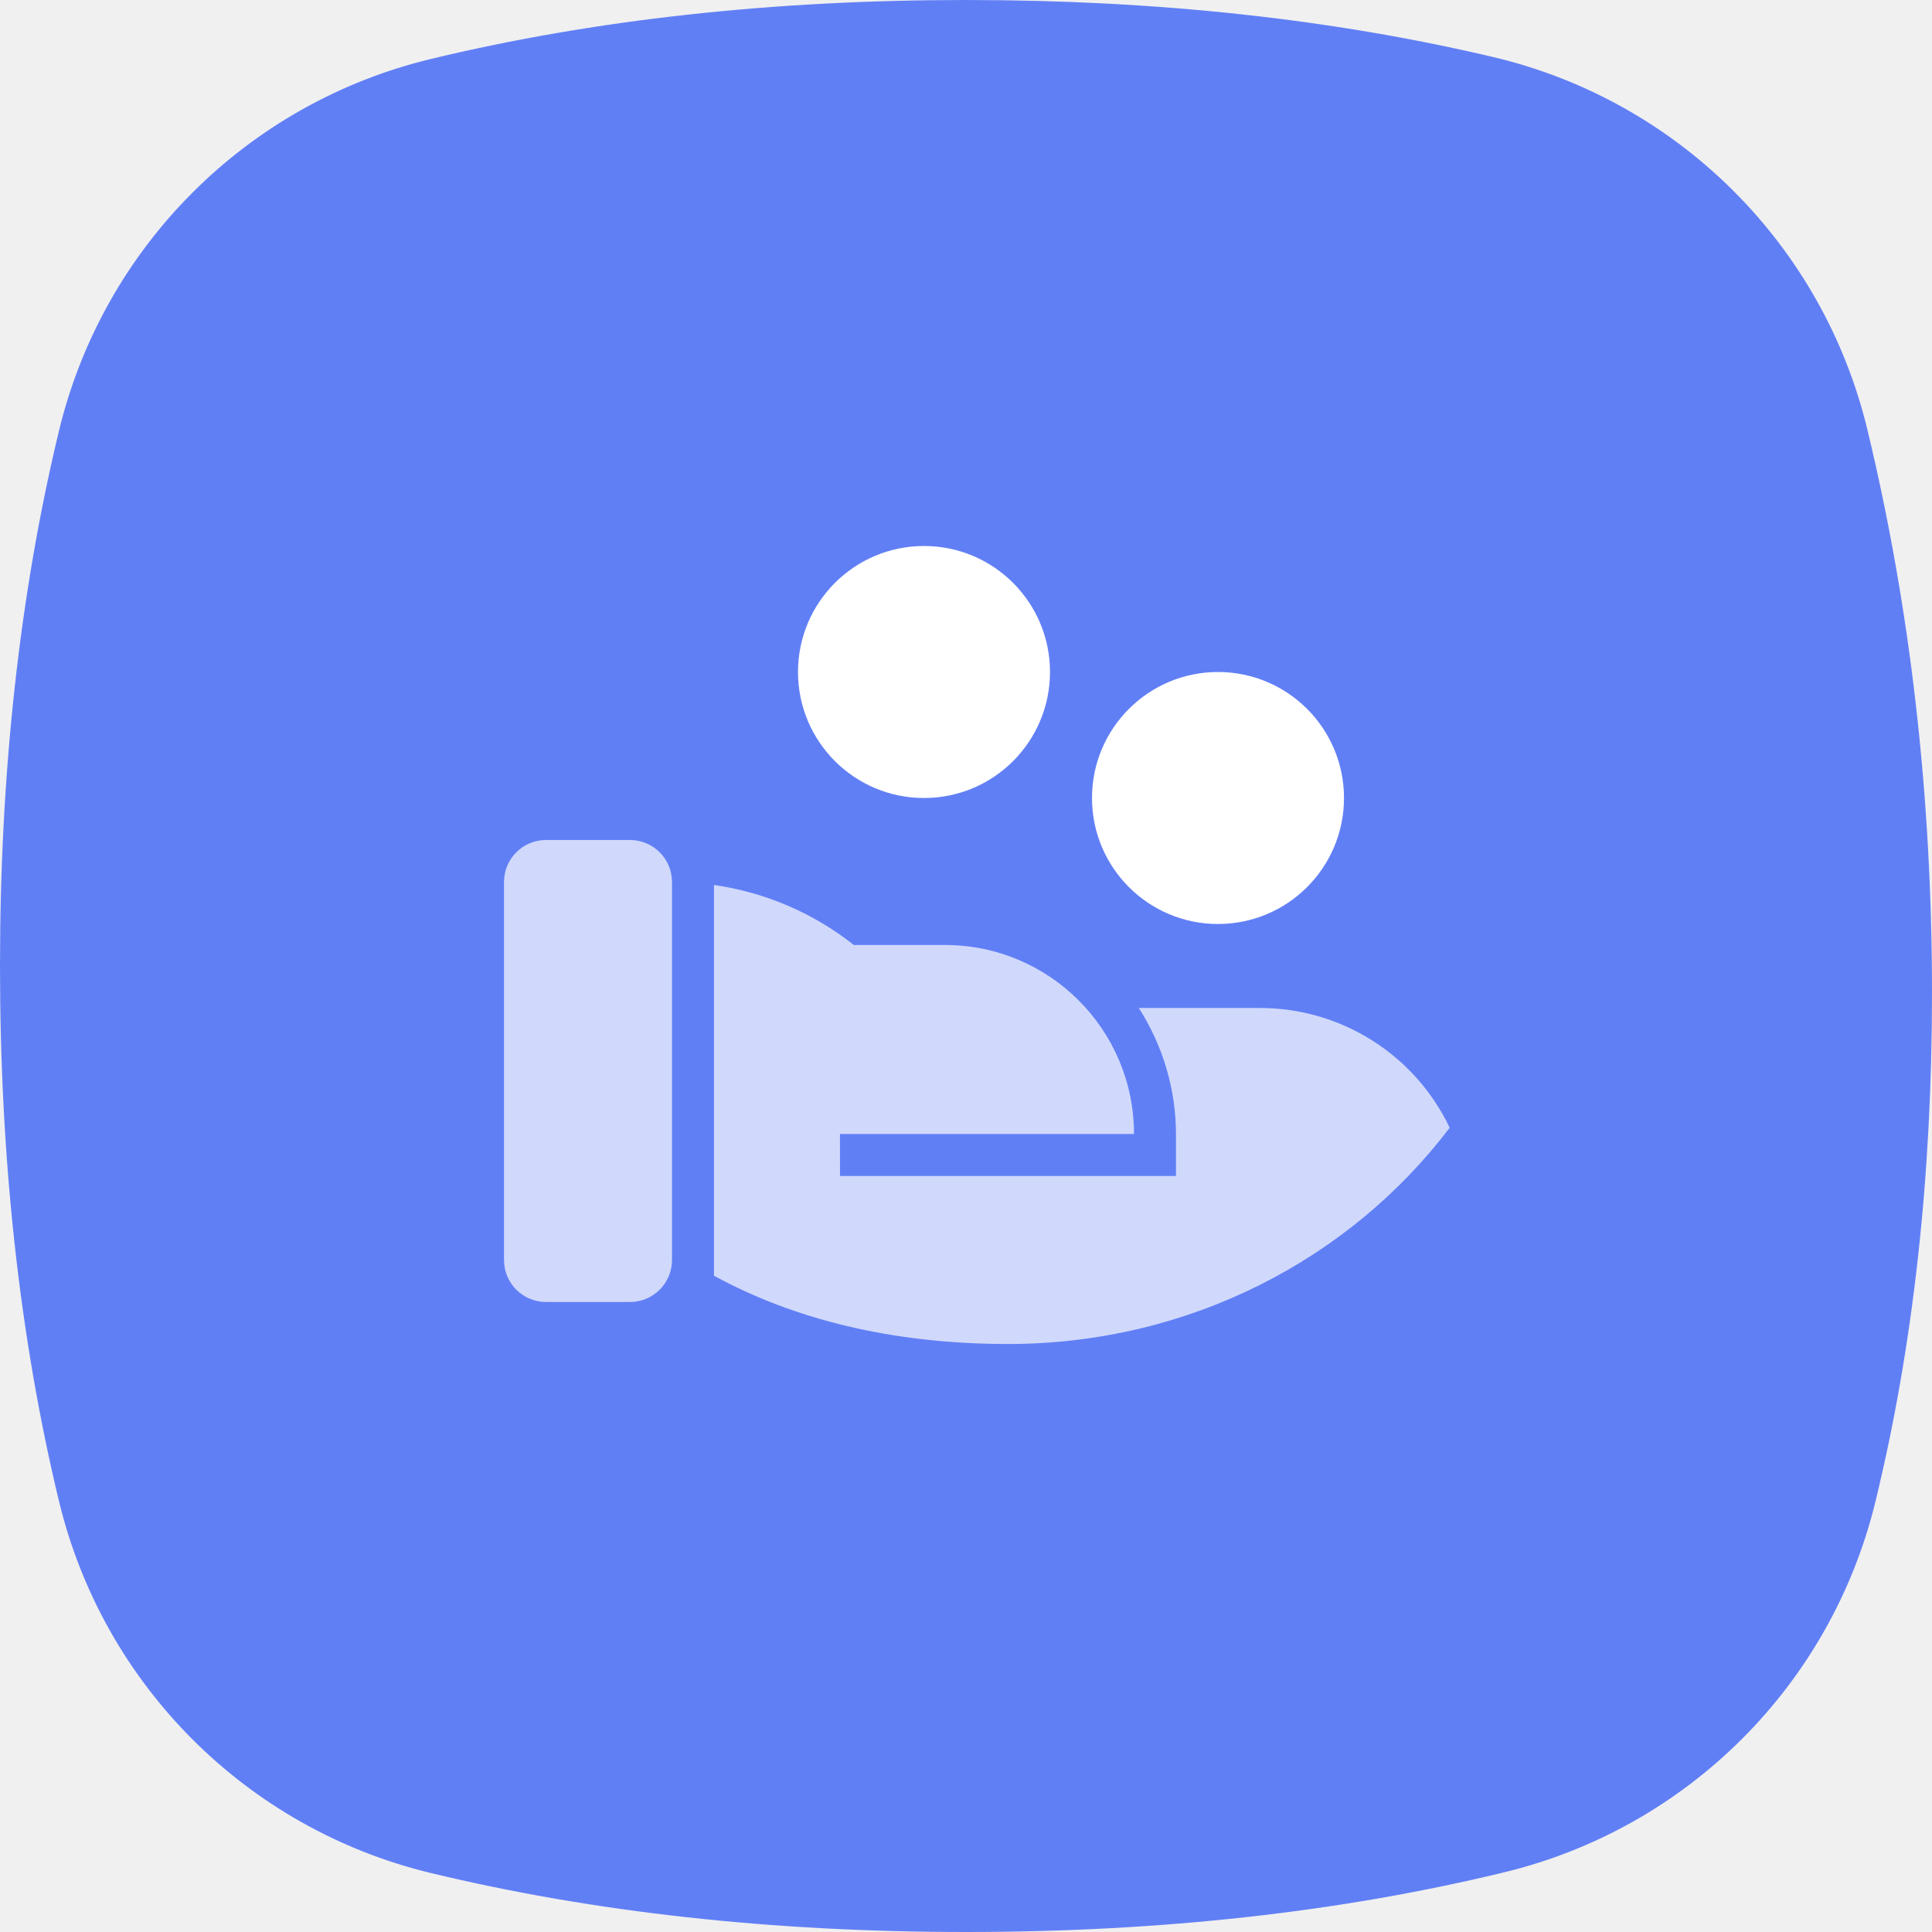
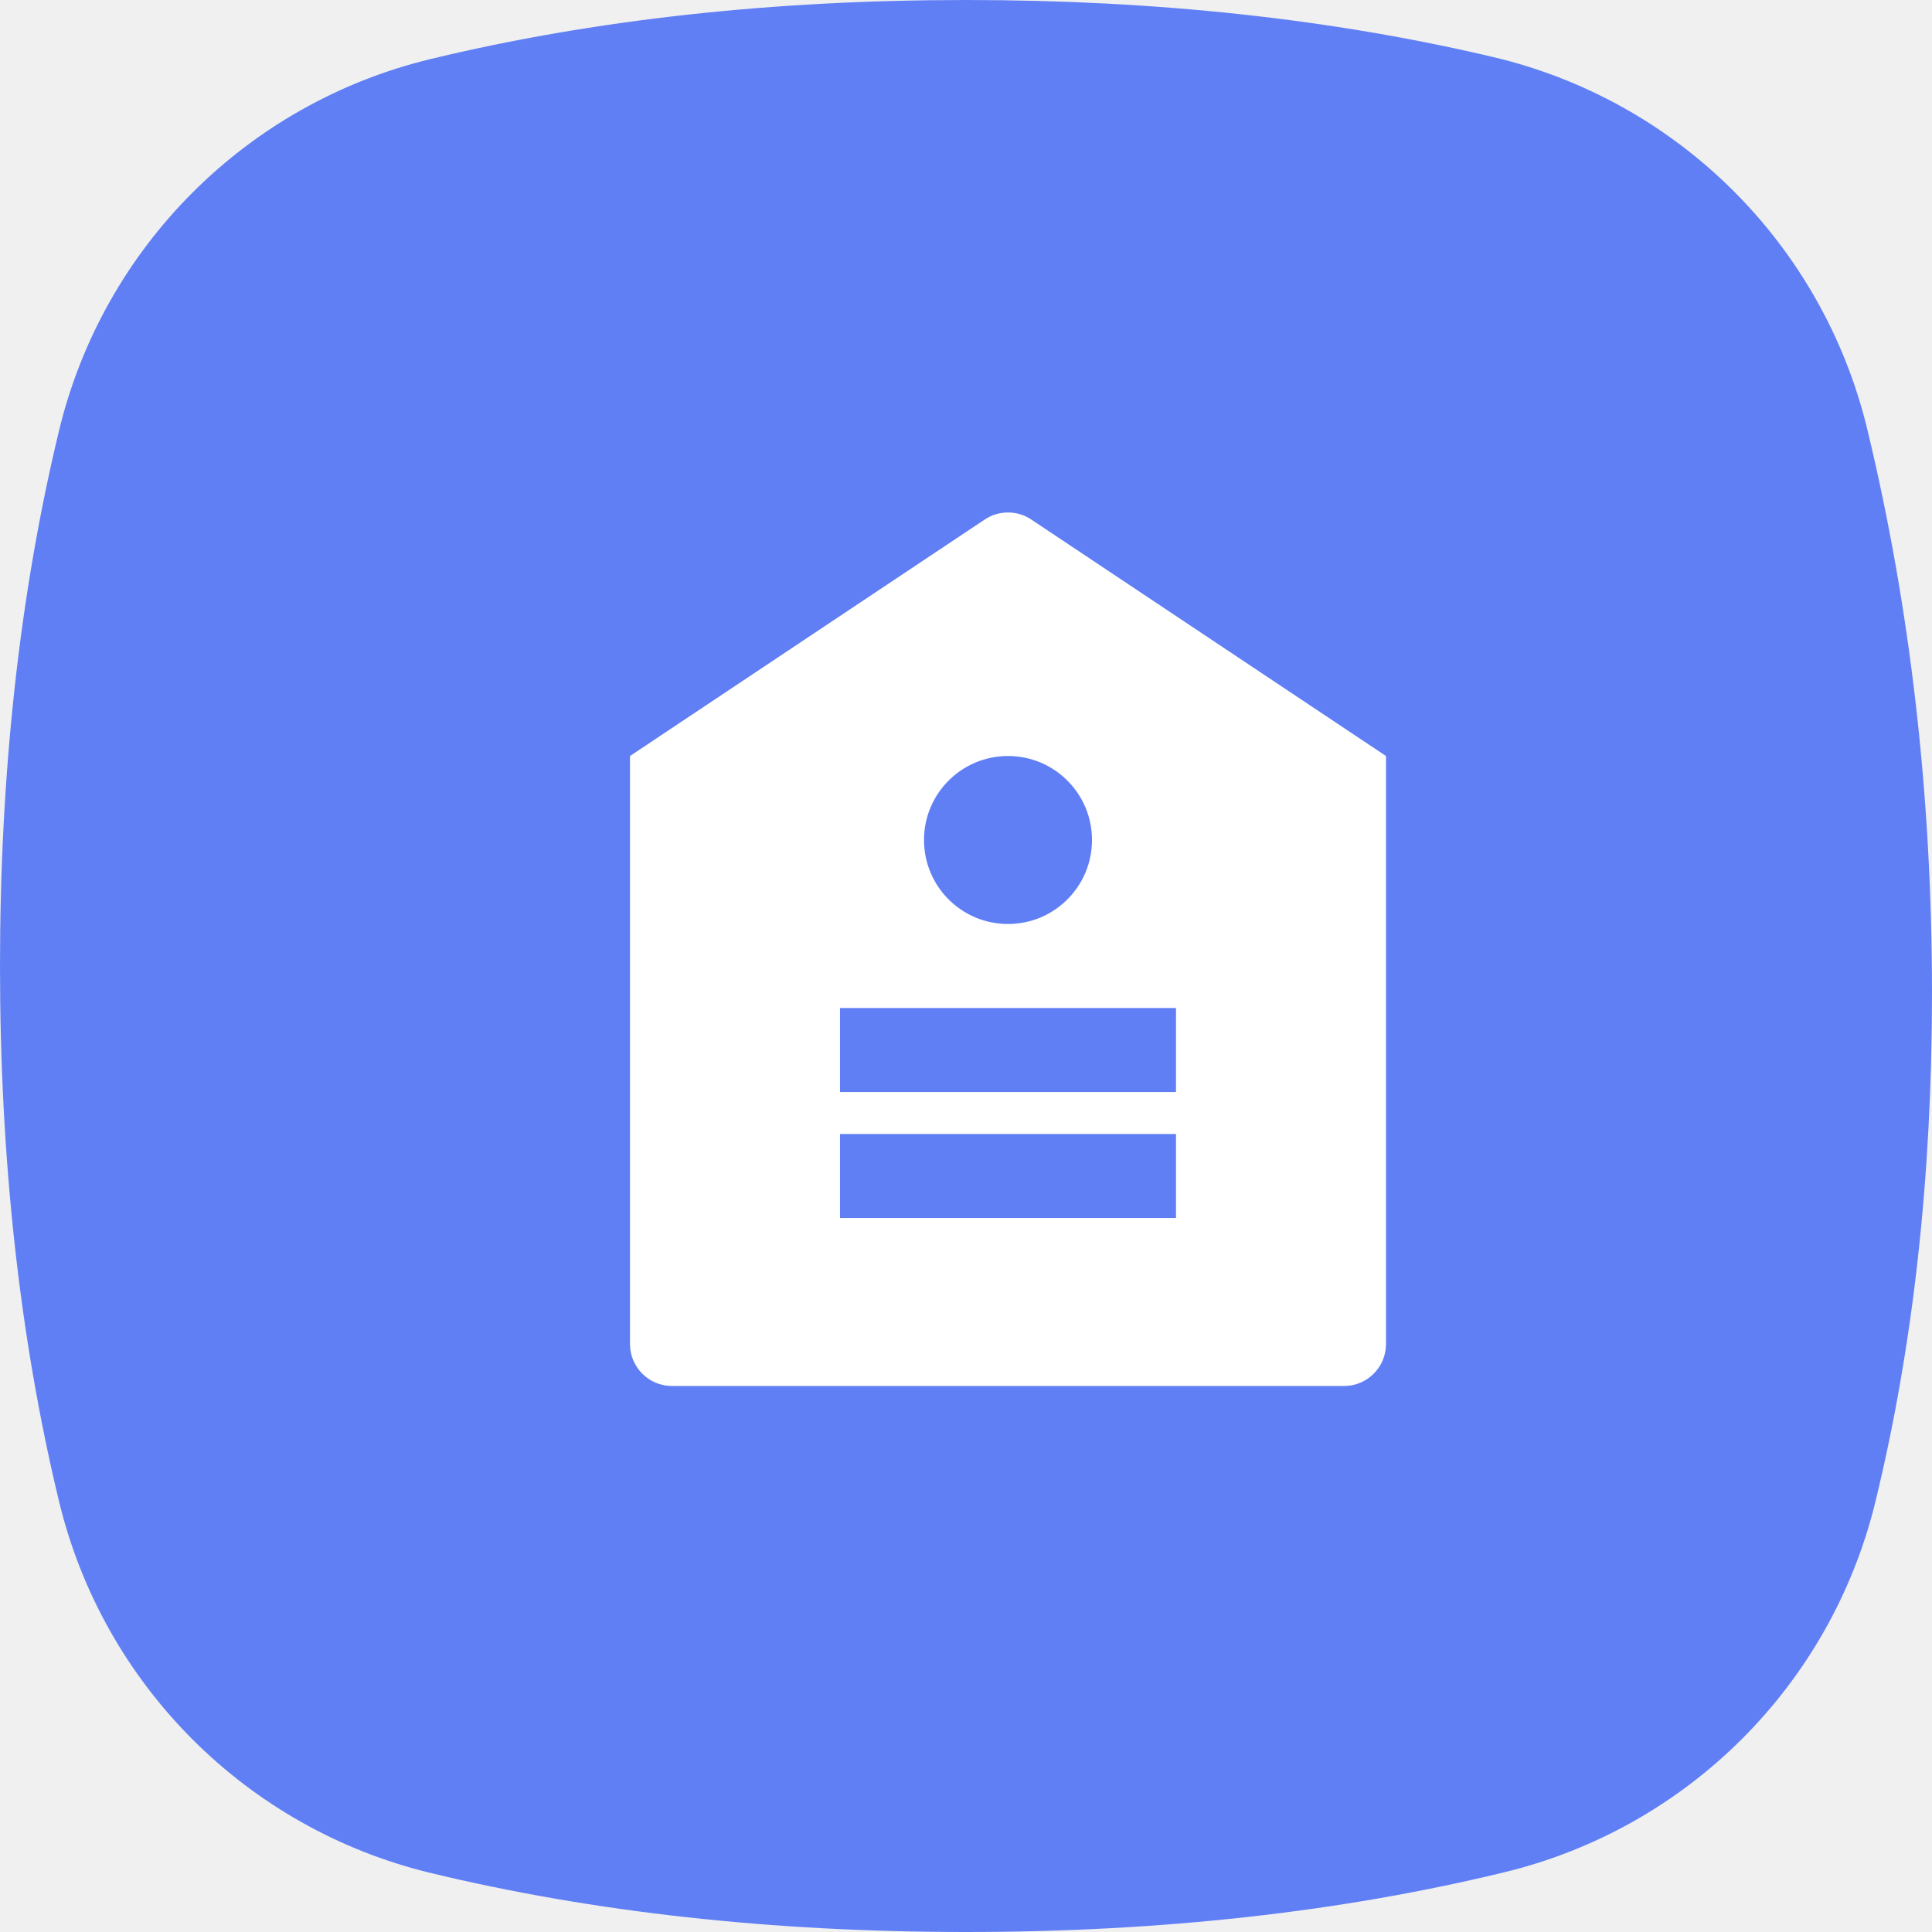
<svg xmlns="http://www.w3.org/2000/svg" width="46px" height="46px" viewBox="0 0 46 46" version="1.1">
  <g id="页面-1" stroke="none" stroke-width="1" fill="none" fill-rule="evenodd">
-     <g id="03保险-我的结算" transform="translate(-531, -531)">
-       <g id="编组-10" transform="translate(531, 530)">
-         <g id="编组-7" transform="translate(0, 1)">
-           <path d="M10.259,1.404 C14.142,0.468 18.389,0 23,0 C27.537,0 31.722,0.453 35.555,1.359 L35.555,1.359 C39.957,2.4 43.399,5.827 44.46,10.224 C45.487,14.483 46,18.957 46,23.646 C46,28.031 45.551,32.067 44.653,35.754 L44.653,35.754 C43.592,40.113 40.188,43.515 35.829,44.575 C31.922,45.525 27.645,46 23,46 C18.389,46 14.142,45.532 10.259,44.596 L10.259,44.596 C5.879,43.541 2.459,40.121 1.404,35.741 C0.468,31.858 0,27.611 0,23 C0,18.389 0.468,14.142 1.404,10.259 L1.404,10.259 C2.459,5.879 5.879,2.459 10.259,1.404 Z" id="矩形" fill="#617FF5" />
-           <g id="hand-coin-fill" transform="translate(11, 11)">
+     <g id="02保险-我发布的保险" transform="translate(-531, -581)">
+       <g id="编组-10" transform="translate(531, 580)">
+         <g id="icon1" transform="translate(0, 1)">
+           <g id="编组-7" fill="#617FF5">
+             <path d="M10.259,1.404 C14.142,0.468 18.389,0 23,0 C27.537,0 31.722,0.453 35.555,1.359 L35.555,1.359 C39.957,2.4 43.399,5.827 44.46,10.224 C45.487,14.483 46,18.957 46,23.646 C46,28.031 45.551,32.067 44.653,35.754 L44.653,35.754 C43.592,40.113 40.188,43.515 35.829,44.575 C31.922,45.525 27.645,46 23,46 C18.389,46 14.142,45.532 10.259,44.596 L10.259,44.596 C5.879,43.541 2.459,40.121 1.404,35.741 C0.468,31.858 0,27.611 0,23 C0,18.389 0.468,14.142 1.404,10.259 L1.404,10.259 C2.459,5.879 5.879,2.459 10.259,1.404 Z" id="矩形" />
+           </g>
+           <g id="price-tag-2-fill" transform="translate(12, 11)">
            <polygon id="路径" points="0 0 24 0 24 24 0 24" />
-             <path d="M9.33,11.5 L11.5,11.5 C13.985,11.5 16,13.515 16,16 L8.999,16 L9,17 L17,17 L17,16 C16.997,14.936 16.689,13.895 16.114,13 L19,13 C20.929,12.999 22.687,14.109 23.516,15.851 C21.151,18.972 17.322,21 13,21 C10.239,21 7.9,20.41 6,19.375 L6,10.071 C7.217,10.245 8.365,10.738 9.33,11.5 Z M5,19 C5,19.552 4.552,20 4,20 L2,20 C1.448,20 1,19.552 1,19 L1,10 C1,9.448 1.448,9 2,9 L4,9 C4.552,9 5,9.448 5,10 L5,19 Z" id="形状" fill-opacity="0.7" fill="#FFFFFF" fill-rule="nonzero" />
-             <path d="M18,5 C19.657,5 21,6.343 21,8 C21,9.657 19.657,11 18,11 C16.343,11 15,9.657 15,8 C15,6.343 16.343,5 18,5 Z" id="路径" fill="#FFFFFF" fill-rule="nonzero" />
-             <path d="M11,2 C12.657,2 14,3.343 14,5 C14,6.657 12.657,8 11,8 C9.343,8 8,6.657 8,5 C8,3.343 9.343,2 11,2 Z" id="路径" fill="#FFFFFF" fill-rule="nonzero" />
+             <path d="M3,7 L11.445,1.37 C11.781,1.146 12.219,1.146 12.555,1.37 L21,7 L21,21 C21,21.552 20.552,22 20,22 L4,22 C3.448,22 3,21.552 3,21 L3,7 Z M12,11 C13.105,11 14,10.105 14,9 C14,7.895 13.105,7 12,7 C10.895,7 10,7.895 10,9 C10,10.105 10.895,11 12,11 Z M8,16 L8,18 L16,18 L16,16 L8,16 Z M8,13 L8,15 L16,15 L16,13 L8,13 Z" id="形状" fill="#FFFFFF" fill-rule="nonzero" />
          </g>
        </g>
      </g>
    </g>
  </g>
</svg>
